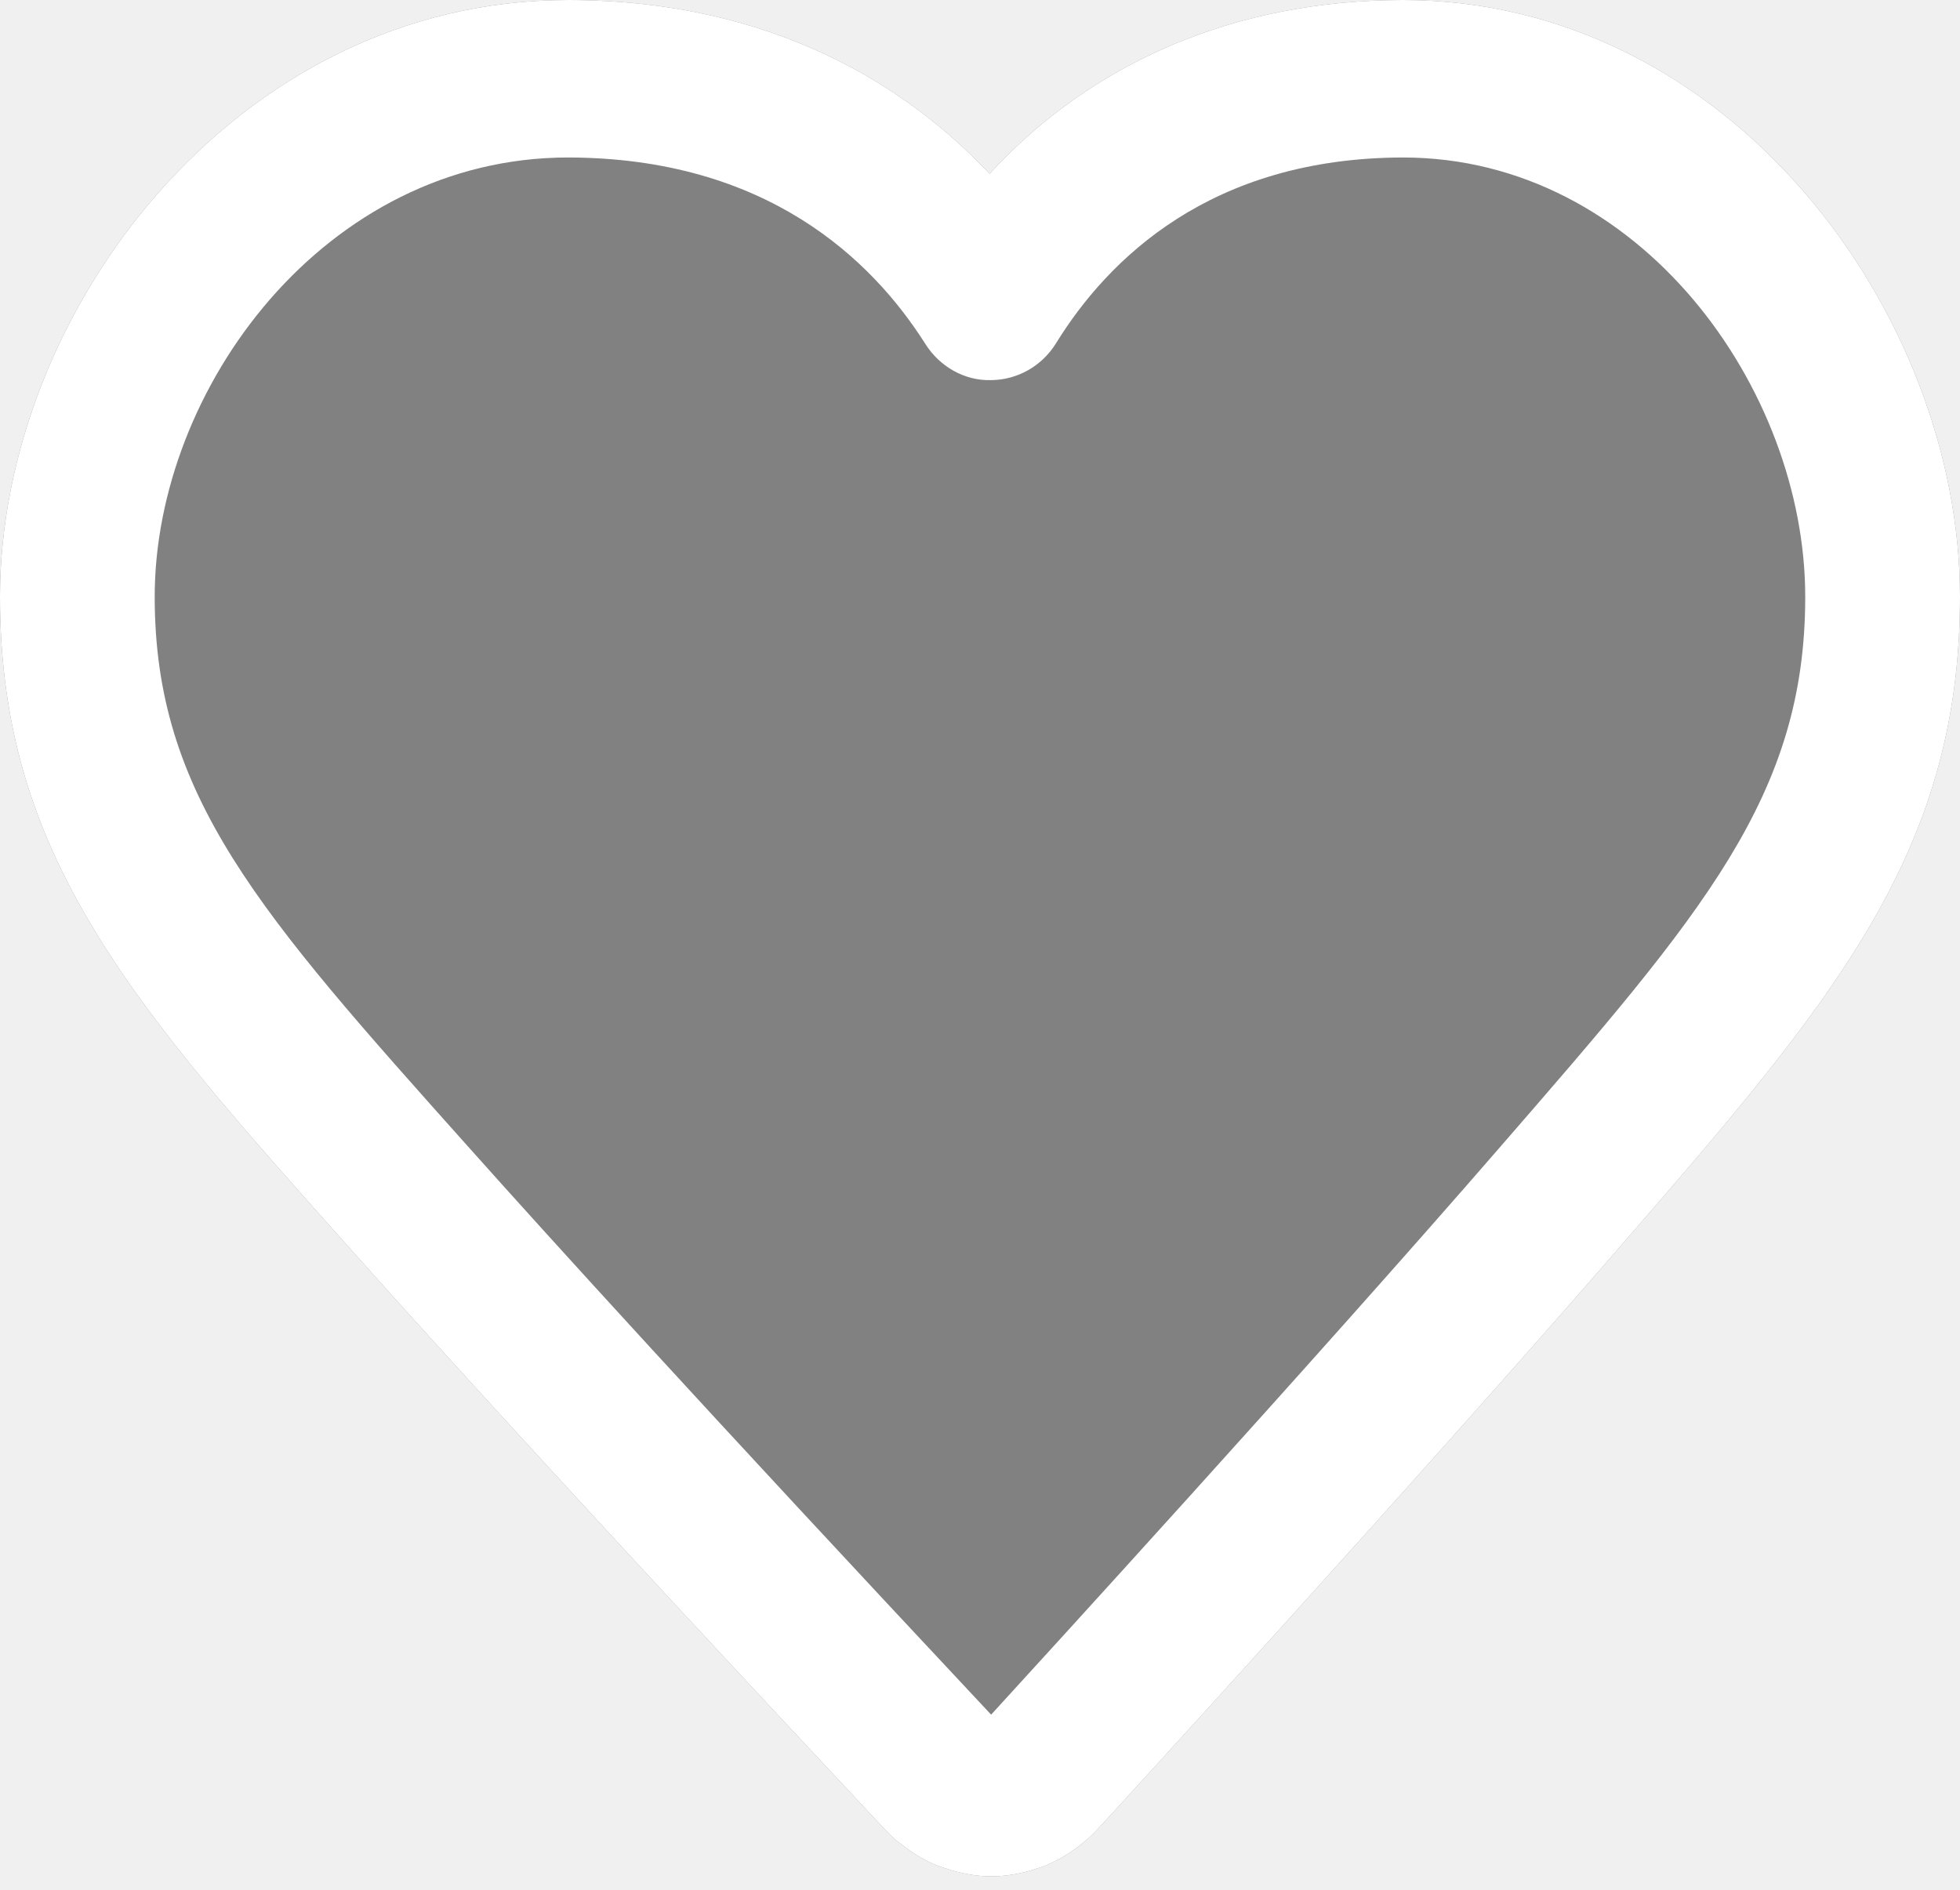
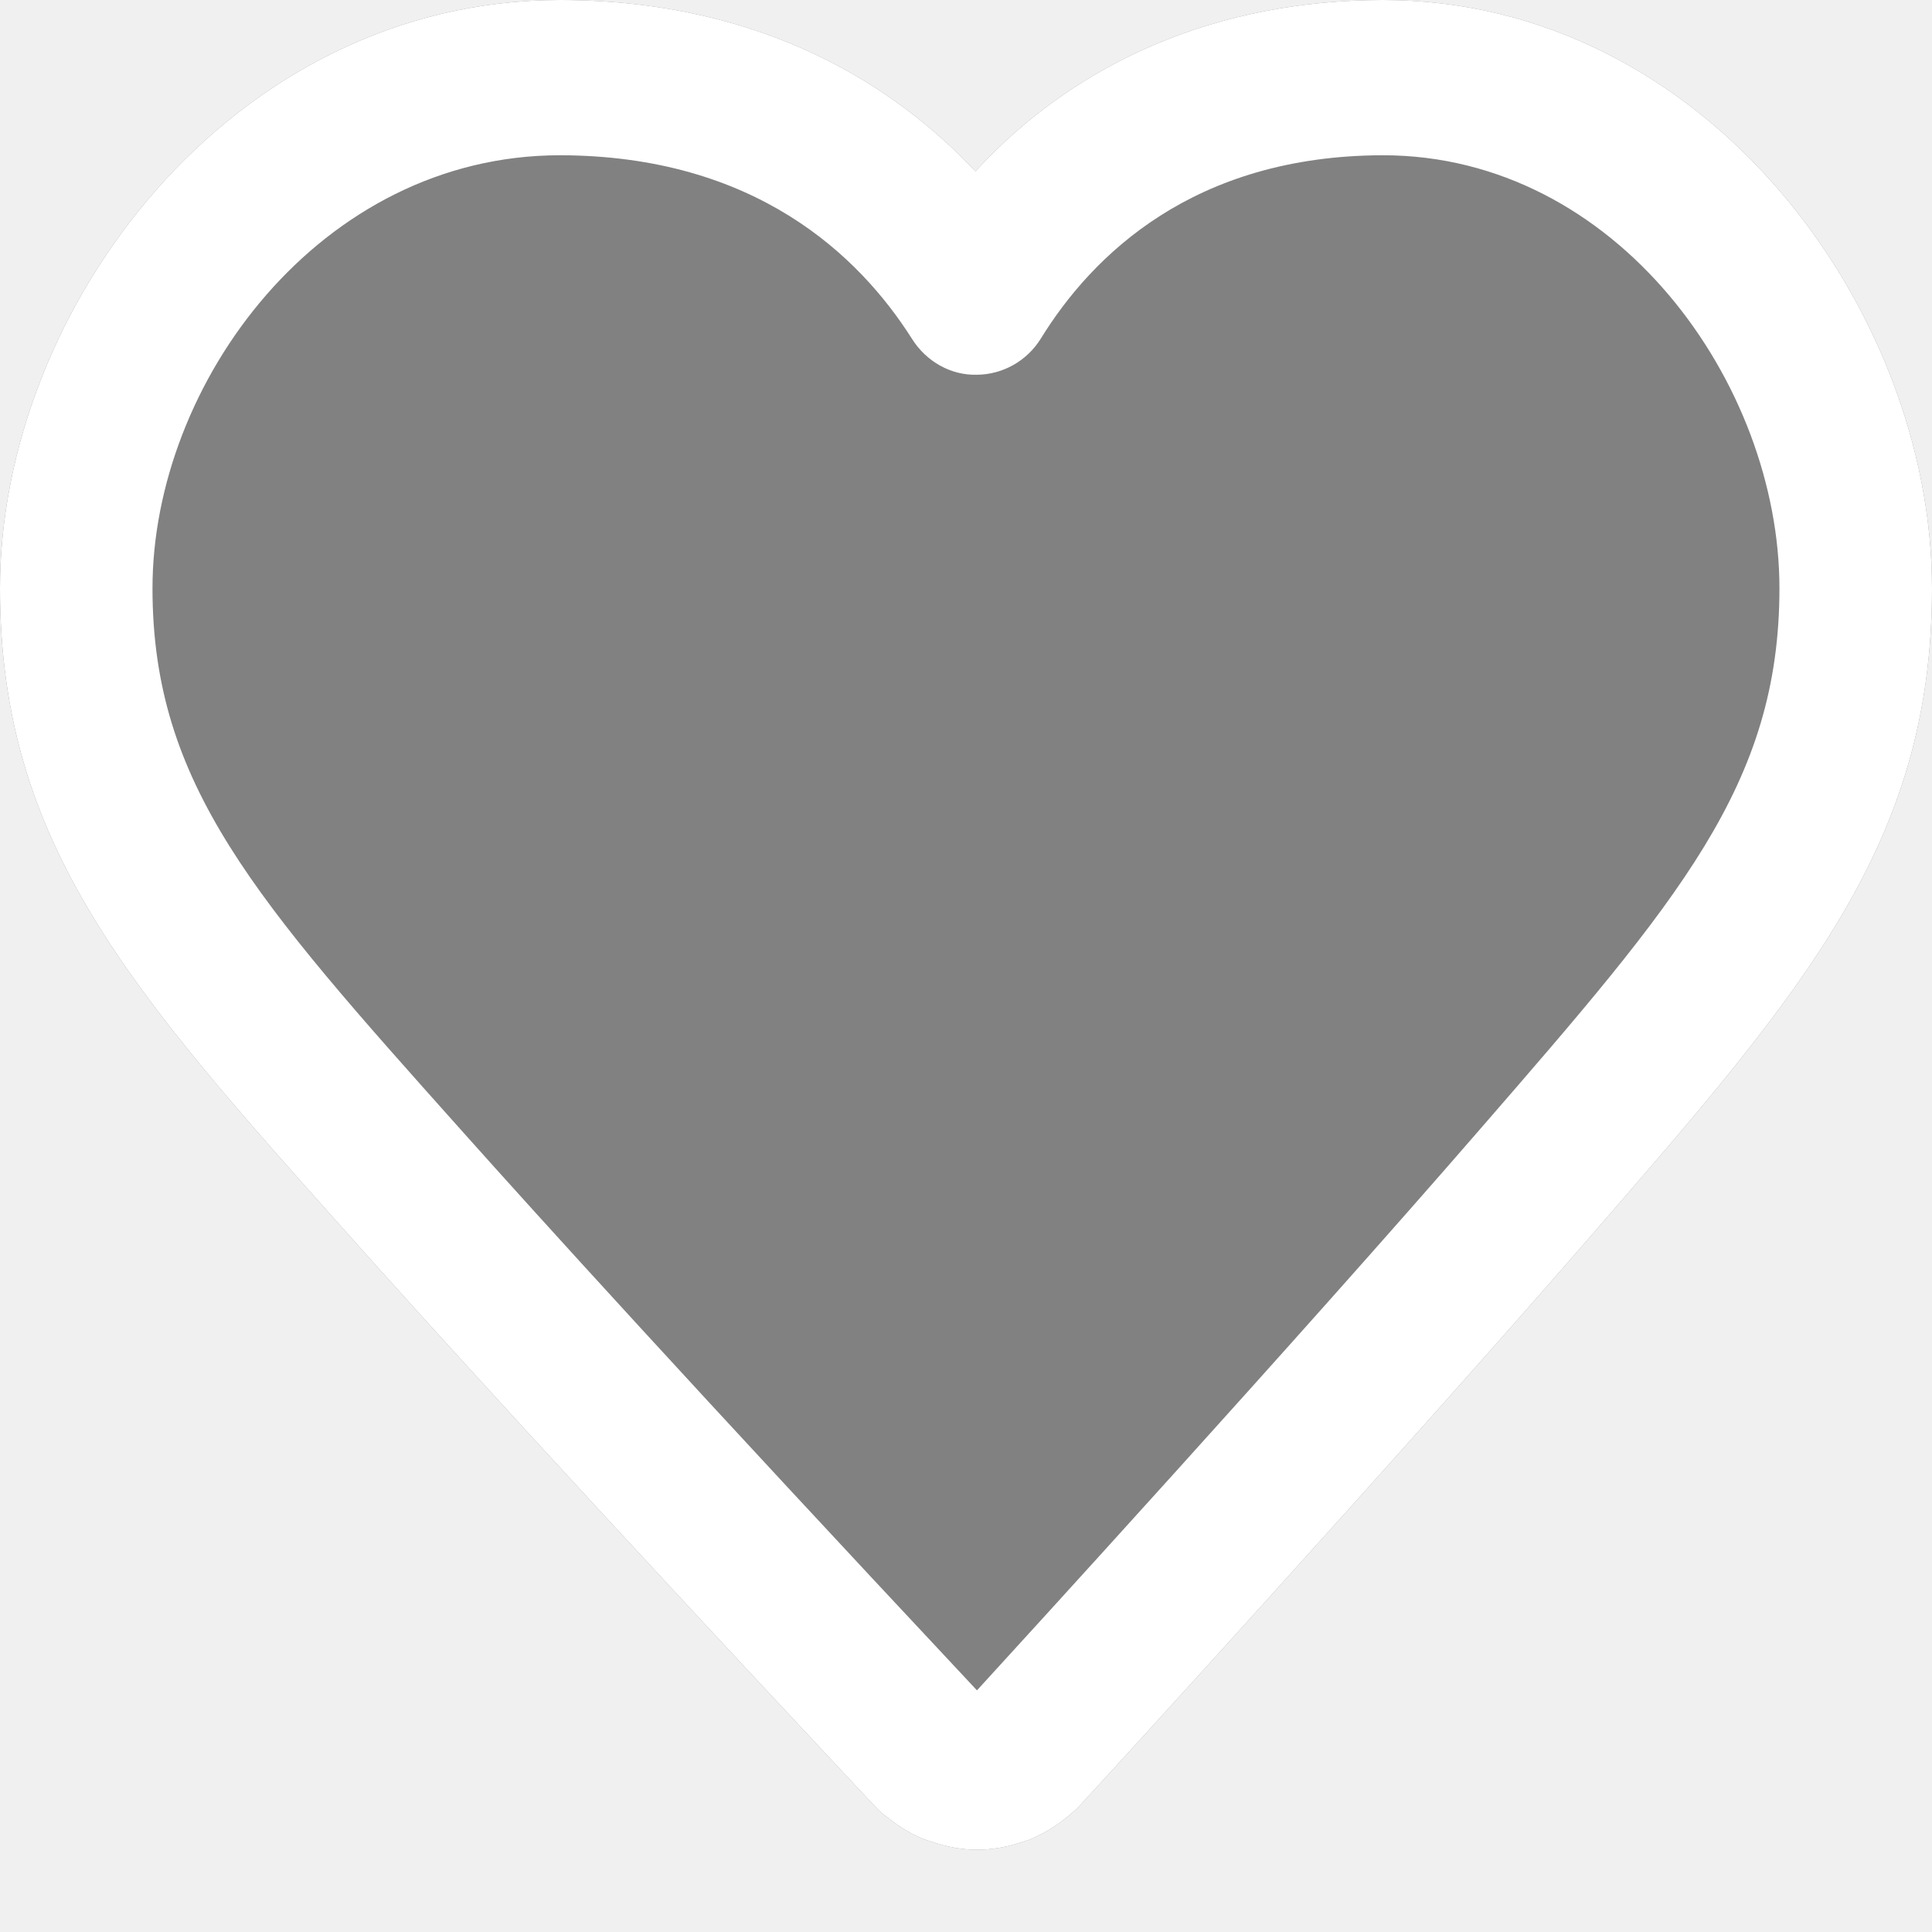
- <svg xmlns="http://www.w3.org/2000/svg" width="28px" height="27px" viewBox="0 0 28 27" version="1.1">
+ <svg xmlns="http://www.w3.org/2000/svg" width="30px" height="30px" viewBox="0 0 28 28" version="1.1">
  <g stroke="none" stroke-width="1" fill="none" fill-rule="evenodd">
    <g transform="translate(-646, -493)">
      <g transform="translate(646, 493)">
        <path d="M14.161,26.808 C13.947,26.808 13.727,26.769 13.506,26.693 C13.471,26.683 13.437,26.672 13.404,26.658 L13.404,26.66 C13.217,26.587 13.043,26.484 12.883,26.354 C12.852,26.333 12.824,26.312 12.796,26.29 C12.757,26.256 12.719,26.22 12.684,26.182 C12.667,26.165 12.651,26.148 12.637,26.133 L12.459,25.943 C8.444,21.656 6.211,19.196 5.044,17.887 C1.899,14.368 -0,12.243 -0,8.526 C-0,4.493 3.335,0 8.12,0 C11.093,0.006 12.995,1.269 14.137,2.483 C15.612,0.876 17.658,0.005 20.037,0 L20.04,0 C24.731,0 28,4.493 28,8.526 C28,12.217 26.156,14.341 23.102,17.86 C20.345,21.039 15.758,26.056 15.658,26.158 L15.658,26.158 C15.653,26.163 15.648,26.168 15.642,26.174 C15.621,26.198 15.598,26.219 15.574,26.241 L15.574,26.241 C15.557,26.258 15.537,26.274 15.517,26.291 C15.356,26.431 15.173,26.549 14.972,26.639 C14.92,26.663 14.865,26.682 14.81,26.697 C14.591,26.77 14.373,26.808 14.161,26.808 L14.161,26.808 Z" id="Path" fill="#000000" opacity="0.463" />
        <path d="M8.118,2.25 C4.637,2.25 2.21,5.558 2.21,8.526 C2.21,11.373 3.705,13.044 6.68,16.374 C7.84,17.674 10.06,20.121 14.059,24.391 C14.097,24.431 14.13,24.467 14.159,24.498 C14.736,23.867 18.785,19.439 21.437,16.38 C24.338,13.038 25.789,11.365 25.789,8.526 C25.789,5.558 23.429,2.251 20.042,2.25 C17.298,2.256 15.831,3.697 15.085,4.906 C14.884,5.231 14.533,5.429 14.155,5.431 C13.78,5.441 13.425,5.239 13.22,4.915 C12.453,3.703 10.945,2.256 8.118,2.25 L8.118,2.25 Z M14.846,25.392 L14.853,25.392 L14.846,25.392 Z M13.496,25.419 L13.504,25.419 L13.496,25.419 Z M14.161,26.808 C13.947,26.808 13.727,26.769 13.506,26.693 C13.471,26.683 13.437,26.672 13.404,26.658 L13.404,26.66 C13.217,26.587 13.043,26.484 12.883,26.354 C12.852,26.333 12.824,26.312 12.796,26.29 C12.757,26.256 12.719,26.22 12.684,26.182 C12.667,26.165 12.651,26.148 12.637,26.133 L12.459,25.943 C8.444,21.656 6.211,19.196 5.044,17.887 C1.899,14.368 -0,12.243 -0,8.526 C-0,4.493 3.335,0 8.12,0 C11.093,0.006 12.995,1.269 14.137,2.483 C15.612,0.876 17.658,0.005 20.037,0 L20.04,0 C24.731,0 28,4.493 28,8.526 C28,12.217 26.156,14.341 23.102,17.86 C20.345,21.039 15.758,26.056 15.658,26.158 L15.658,26.158 C15.653,26.163 15.648,26.168 15.642,26.174 C15.621,26.198 15.598,26.219 15.574,26.241 L15.574,26.241 C15.557,26.258 15.537,26.274 15.517,26.291 C15.356,26.431 15.173,26.549 14.972,26.639 C14.92,26.663 14.865,26.682 14.81,26.697 C14.591,26.77 14.373,26.808 14.161,26.808 L14.161,26.808 Z" id="Fill-1" fill="#FFFFFF" />
      </g>
    </g>
  </g>
</svg>
